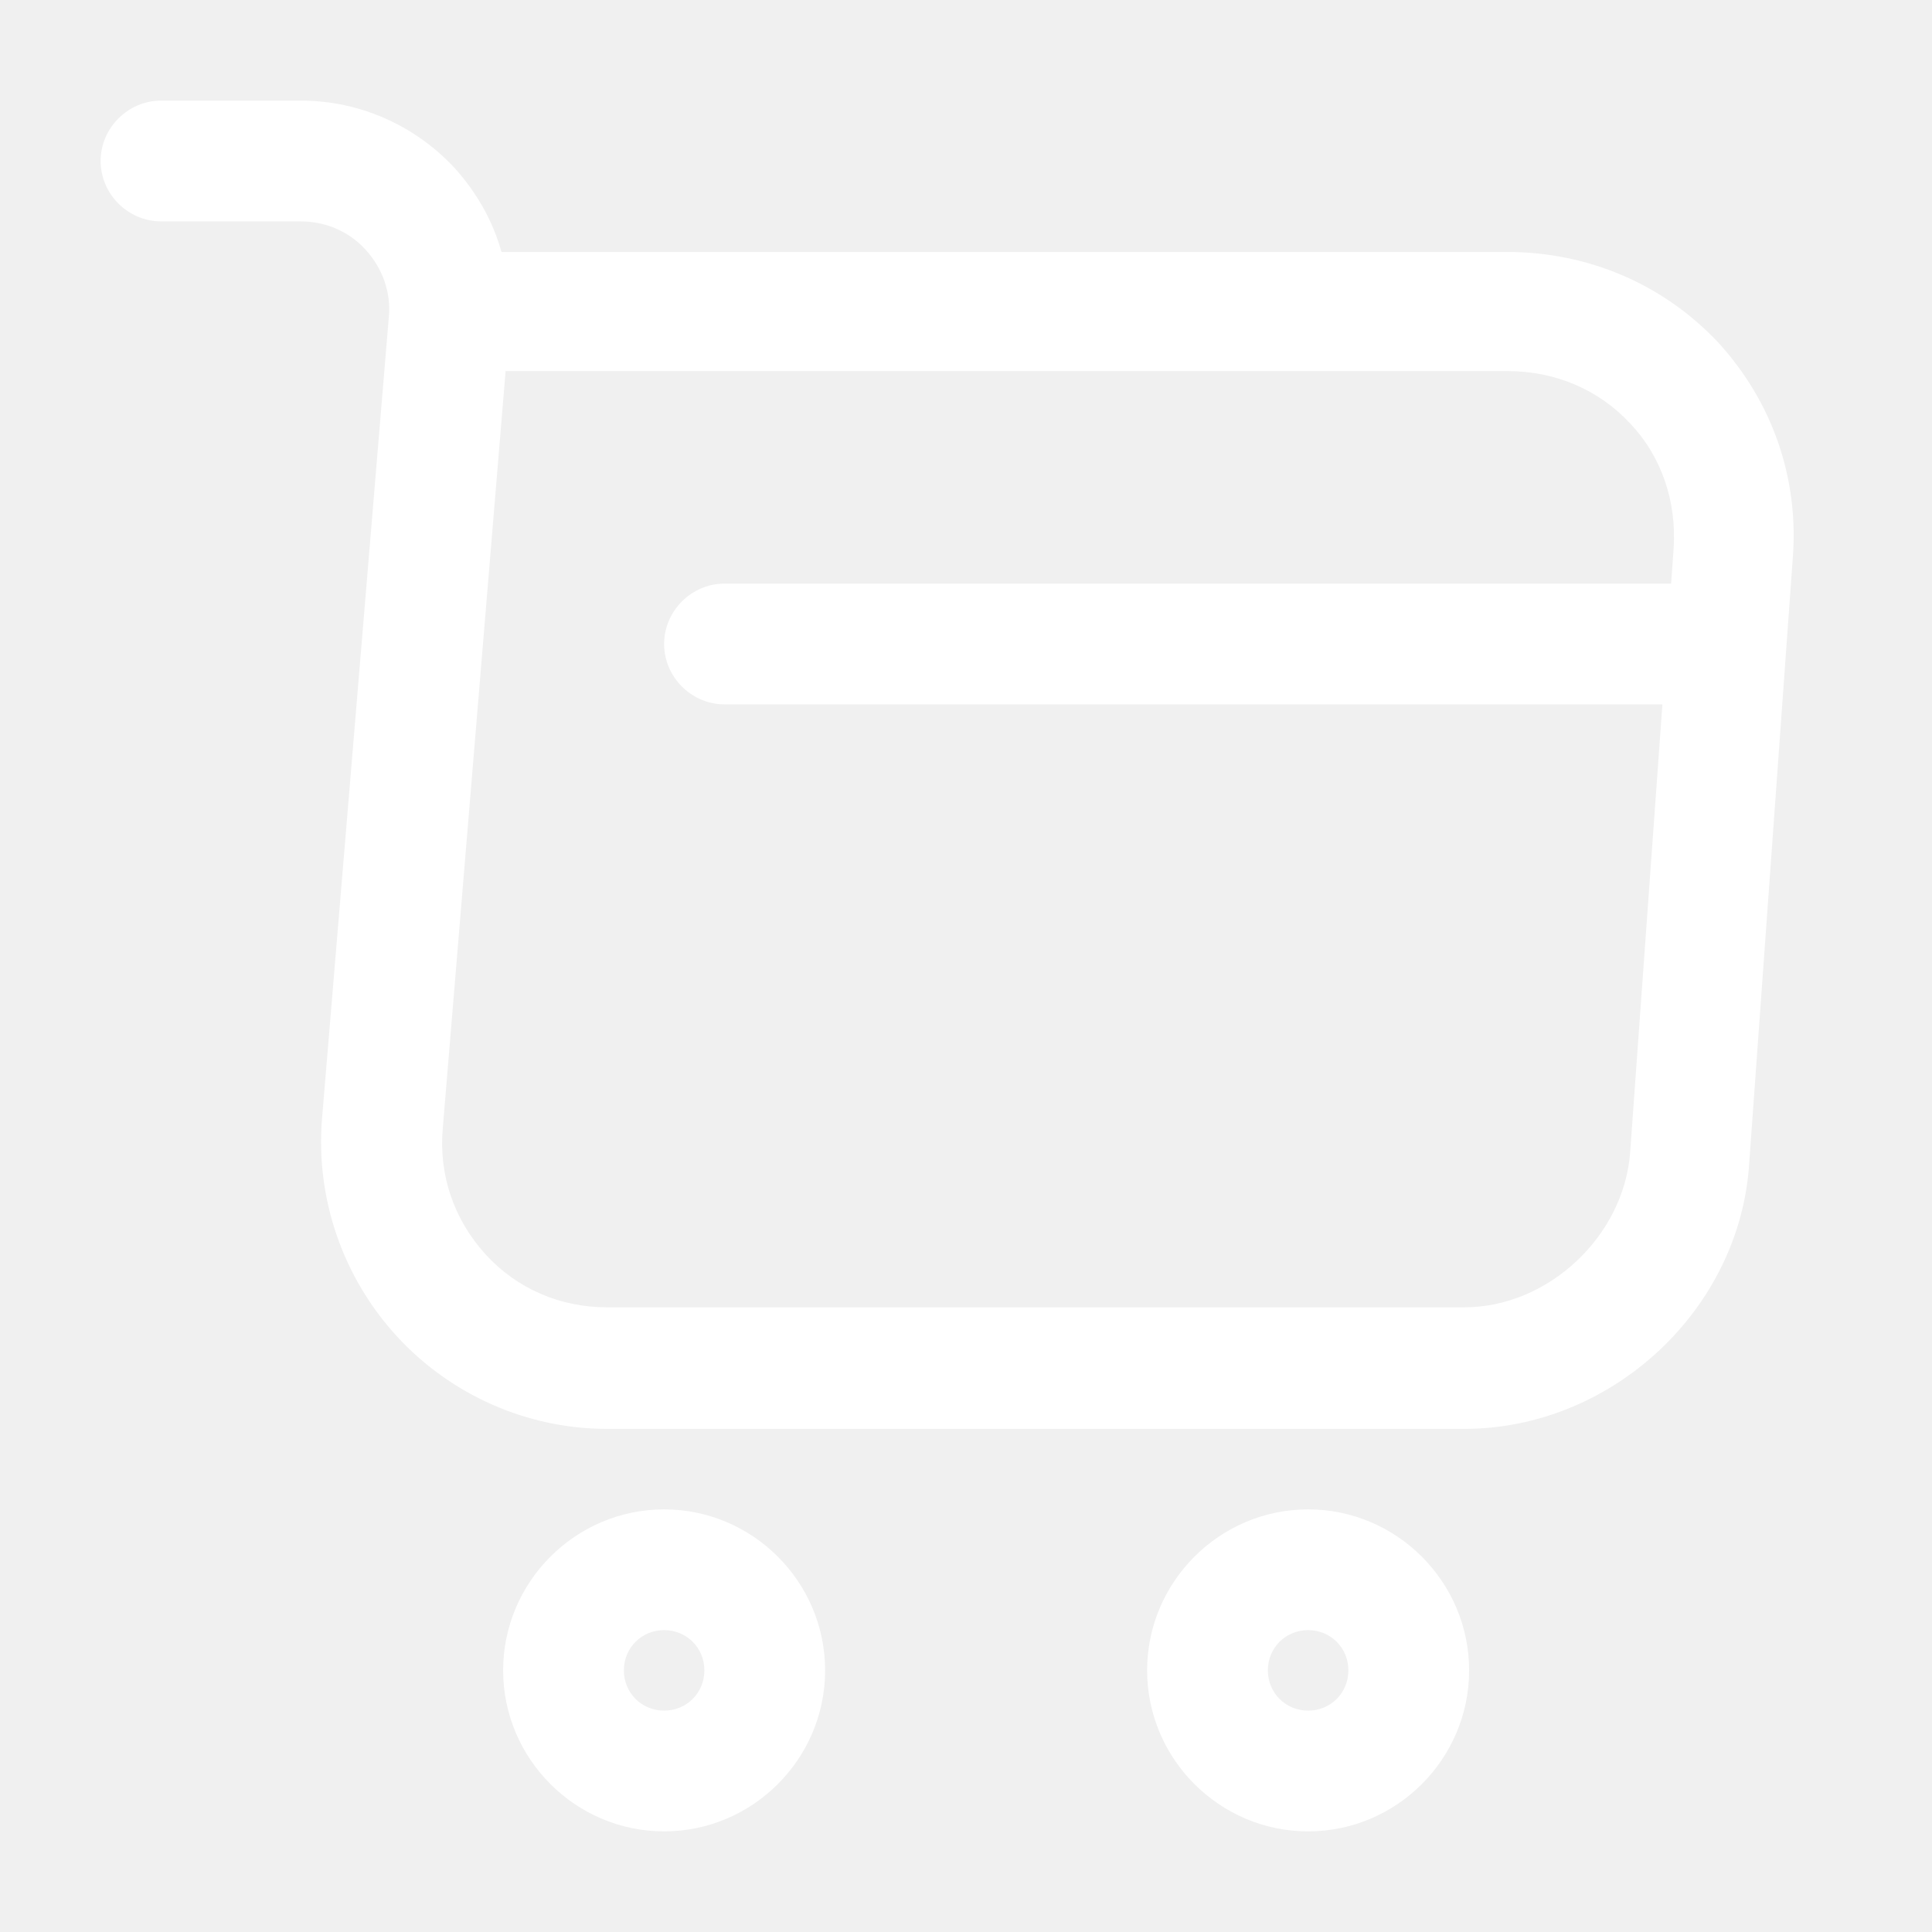
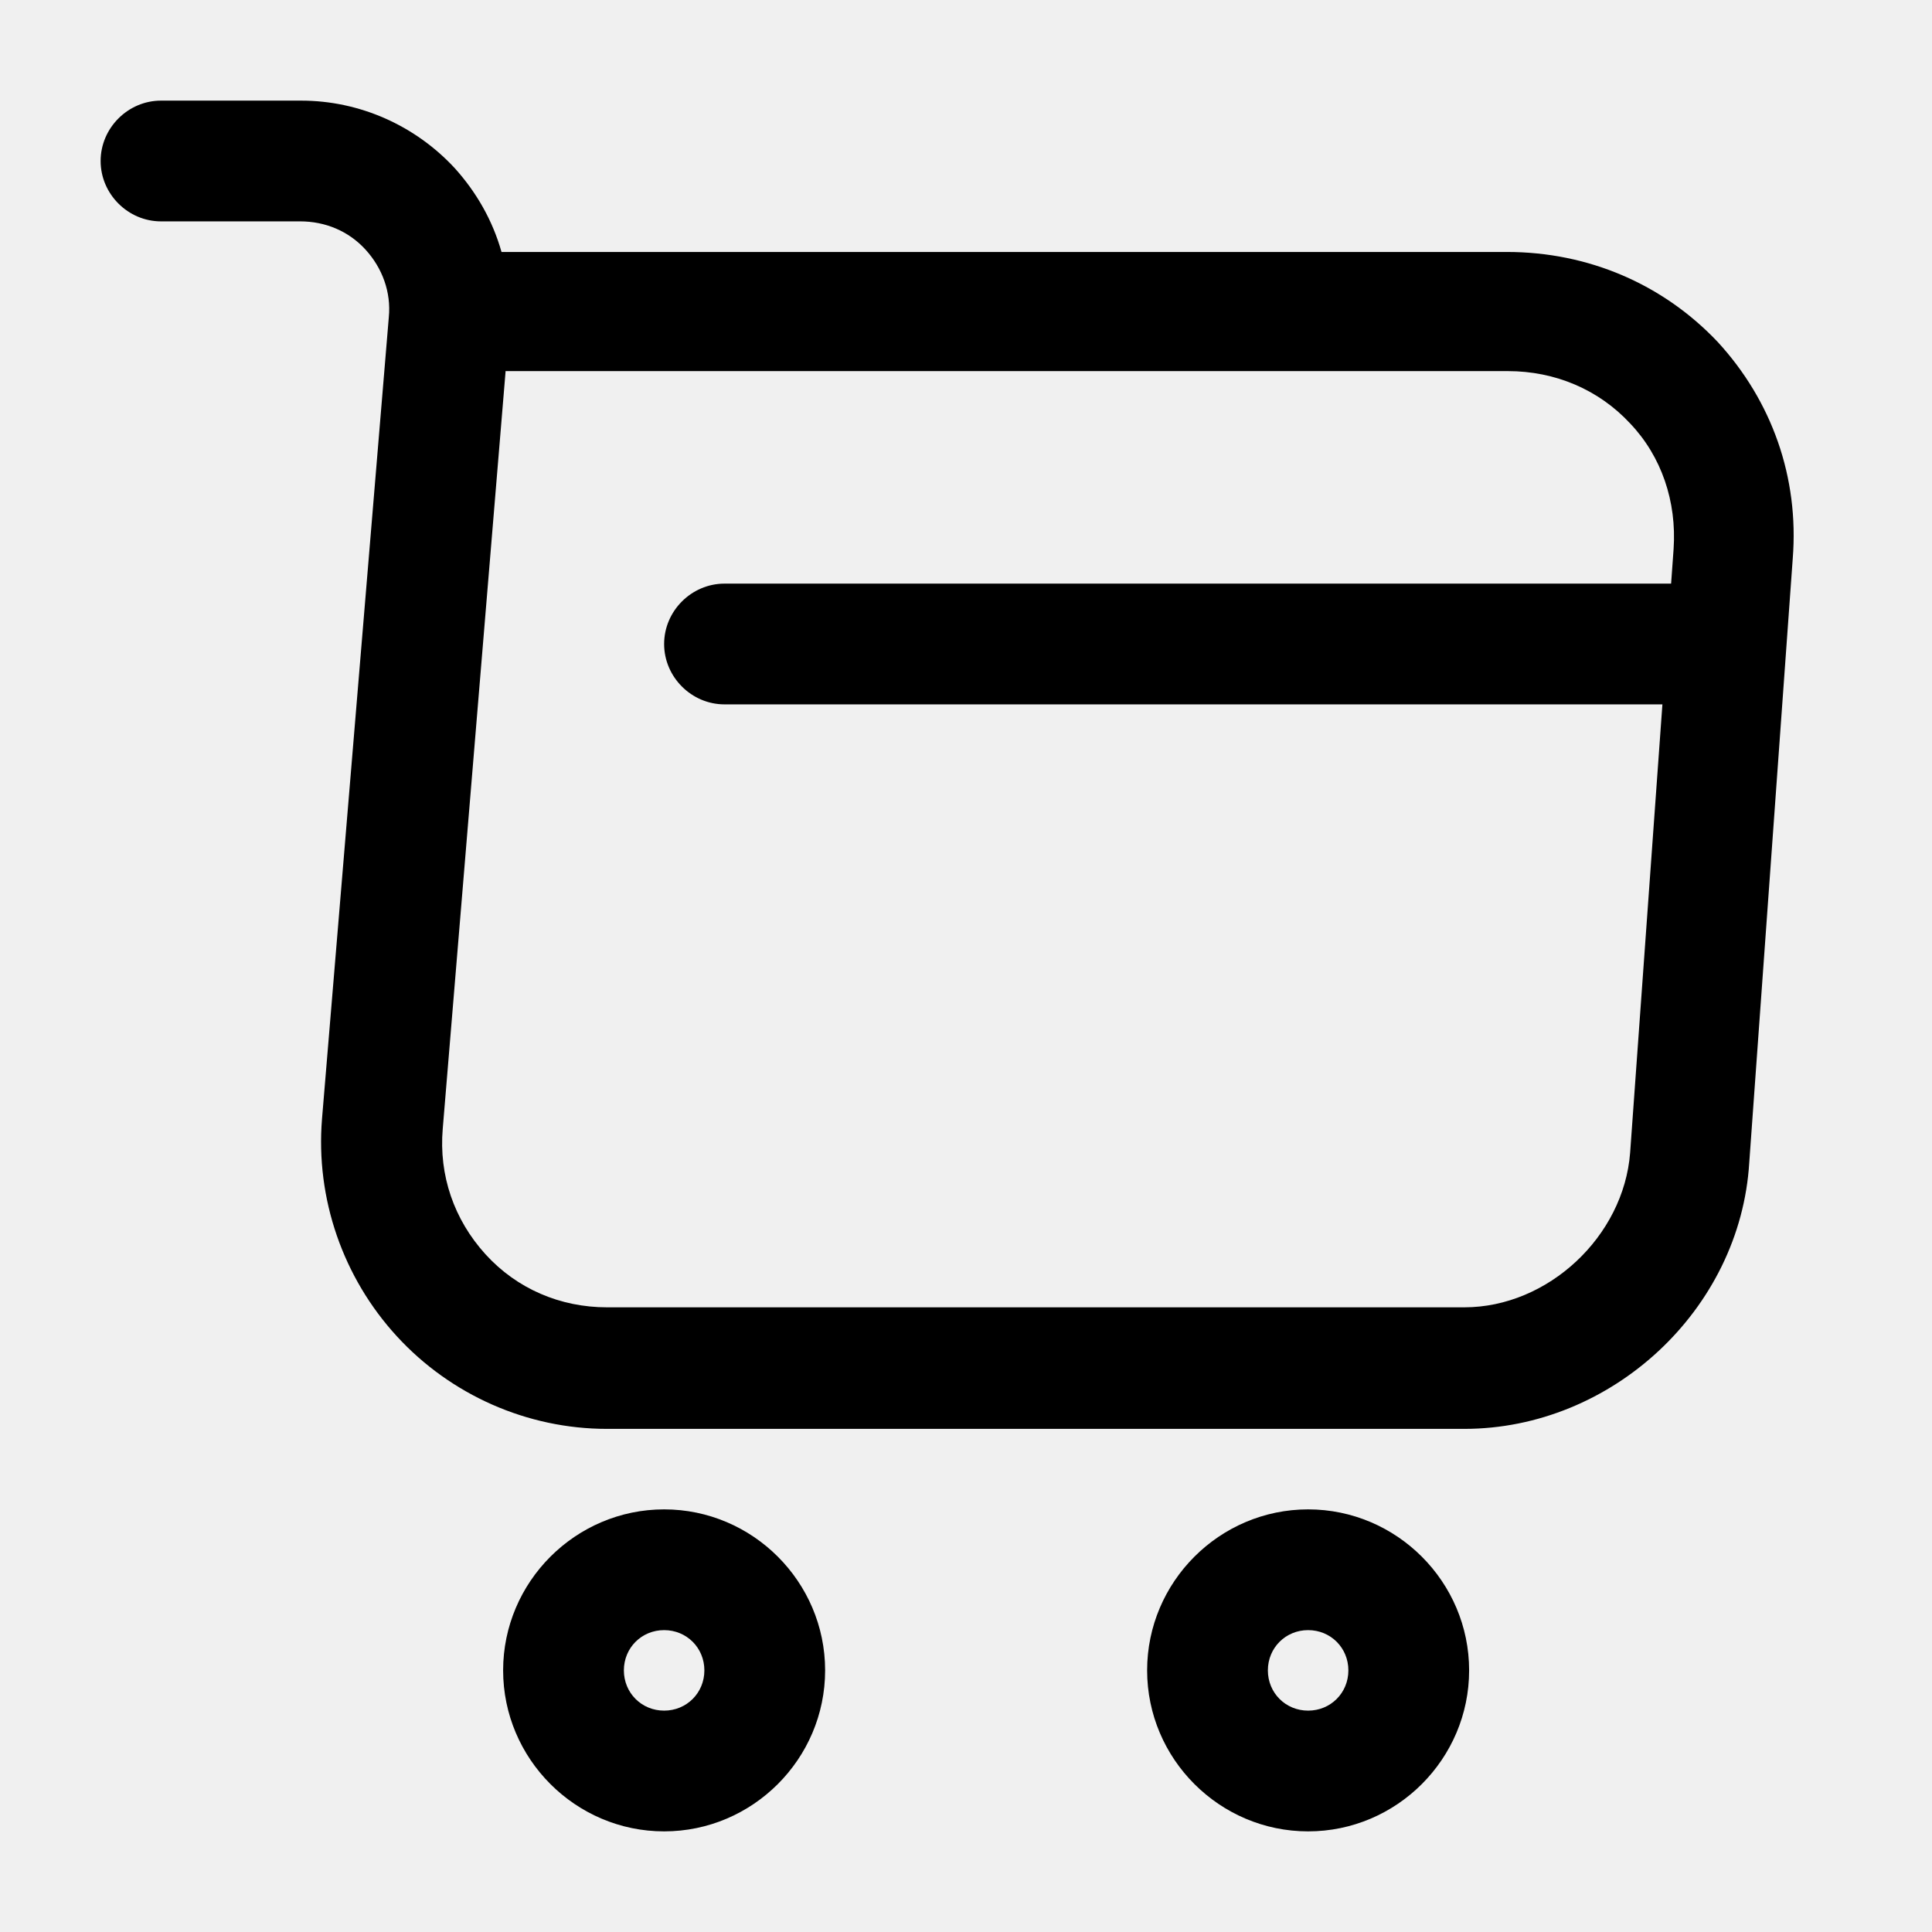
- <svg xmlns="http://www.w3.org/2000/svg" width="24" height="24" viewBox="0 0 24 24" fill="none">
-   <path d="M18.19 17.75H7.54C6.55 17.75 5.6 17.33 4.93 16.6C4.26 15.87 3.92 14.89 4 13.9L4.83 3.94C4.86 3.63 4.75 3.33 4.54 3.1C4.33 2.87 4.04 2.75 3.73 2.75H2C1.59 2.75 1.25 2.41 1.25 2C1.25 1.59 1.59 1.25 2 1.25H3.74C4.47 1.25 5.16 1.56 5.65 2.09C5.92 2.39 6.12 2.74 6.23 3.13H18.72C19.73 3.13 20.66 3.53 21.34 4.25C22.01 4.98 22.35 5.93 22.27 6.94L21.73 14.44C21.62 16.27 20.02 17.75 18.19 17.75ZM6.28 4.62L5.5 14.02C5.45 14.6 5.64 15.15 6.03 15.58C6.42 16.01 6.96 16.24 7.54 16.24H18.19C19.23 16.24 20.17 15.36 20.25 14.32L20.79 6.82C20.83 6.23 20.64 5.67 20.25 5.26C19.86 4.84 19.32 4.61 18.73 4.61H6.28V4.62Z" fill="white" />
-   <path d="M16.25 22.75C15.15 22.75 14.25 21.85 14.25 20.75C14.25 19.65 15.15 18.75 16.25 18.75C17.35 18.75 18.25 19.65 18.25 20.75C18.25 21.85 17.35 22.75 16.25 22.75ZM16.25 20.25C15.97 20.25 15.75 20.47 15.75 20.75C15.75 21.03 15.97 21.25 16.25 21.25C16.53 21.25 16.75 21.03 16.75 20.75C16.75 20.47 16.53 20.25 16.25 20.25Z" fill="white" />
-   <path d="M8.25 22.75C7.15 22.75 6.25 21.85 6.25 20.75C6.25 19.65 7.15 18.75 8.25 18.75C9.35 18.75 10.25 19.65 10.25 20.75C10.25 21.85 9.35 22.75 8.25 22.75ZM8.25 20.25C7.97 20.25 7.75 20.47 7.75 20.75C7.75 21.03 7.97 21.25 8.25 21.25C8.53 21.25 8.75 21.03 8.75 20.75C8.75 20.47 8.53 20.25 8.25 20.25Z" fill="white" />
-   <path d="M21 8.75H9C8.59 8.75 8.25 8.41 8.25 8C8.25 7.59 8.59 7.25 9 7.25H21C21.41 7.25 21.75 7.59 21.75 8C21.75 8.41 21.41 8.75 21 8.75Z" fill="white" />
+ <svg xmlns="http://www.w3.org/2000/svg" width="24" height="24" viewBox="0 0 24 24" fill="currentColor">
+   <path d="M18.19 17.75H7.54C6.55 17.75 5.6 17.33 4.93 16.6C4.26 15.87 3.92 14.89 4 13.9L4.83 3.94C4.86 3.63 4.75 3.33 4.54 3.1C4.33 2.87 4.04 2.75 3.73 2.75H2C1.59 2.75 1.25 2.41 1.25 2C1.25 1.59 1.59 1.25 2 1.25H3.74C4.47 1.25 5.16 1.56 5.65 2.09C5.92 2.39 6.12 2.74 6.23 3.13H18.72C19.73 3.13 20.66 3.53 21.34 4.25C22.01 4.98 22.35 5.93 22.27 6.94L21.73 14.44C21.62 16.27 20.02 17.75 18.19 17.75ZM6.28 4.62L5.5 14.02C5.45 14.6 5.64 15.15 6.03 15.58C6.42 16.01 6.96 16.24 7.54 16.24H18.19C19.23 16.24 20.17 15.36 20.25 14.32L20.79 6.82C20.83 6.23 20.64 5.67 20.25 5.26C19.86 4.84 19.32 4.61 18.73 4.61H6.28V4.62Z" fill="currentColor" />
+   <path d="M16.25 22.75C15.15 22.75 14.25 21.85 14.25 20.75C14.25 19.65 15.15 18.75 16.25 18.75C17.35 18.75 18.25 19.65 18.25 20.75C18.25 21.85 17.35 22.75 16.25 22.75ZM16.25 20.25C15.97 20.25 15.75 20.47 15.75 20.75C15.75 21.03 15.97 21.25 16.25 21.25C16.53 21.25 16.75 21.03 16.75 20.75C16.75 20.47 16.53 20.25 16.25 20.25Z" fill="currentColor" />
+   <path d="M8.25 22.75C7.15 22.75 6.25 21.85 6.25 20.75C6.25 19.65 7.15 18.75 8.25 18.75C9.35 18.75 10.25 19.65 10.25 20.75C10.25 21.85 9.35 22.75 8.25 22.75ZM8.25 20.25C7.97 20.25 7.75 20.47 7.75 20.75C7.75 21.03 7.97 21.25 8.25 21.25C8.53 21.25 8.75 21.03 8.75 20.75C8.75 20.47 8.53 20.25 8.25 20.25Z" fill="currentColor" />
+   <path d="M21 8.75H9C8.59 8.75 8.25 8.41 8.25 8C8.25 7.59 8.59 7.25 9 7.25H21C21.41 7.25 21.75 7.59 21.75 8C21.75 8.41 21.41 8.75 21 8.75Z" fill="currentColor" />
</svg>
